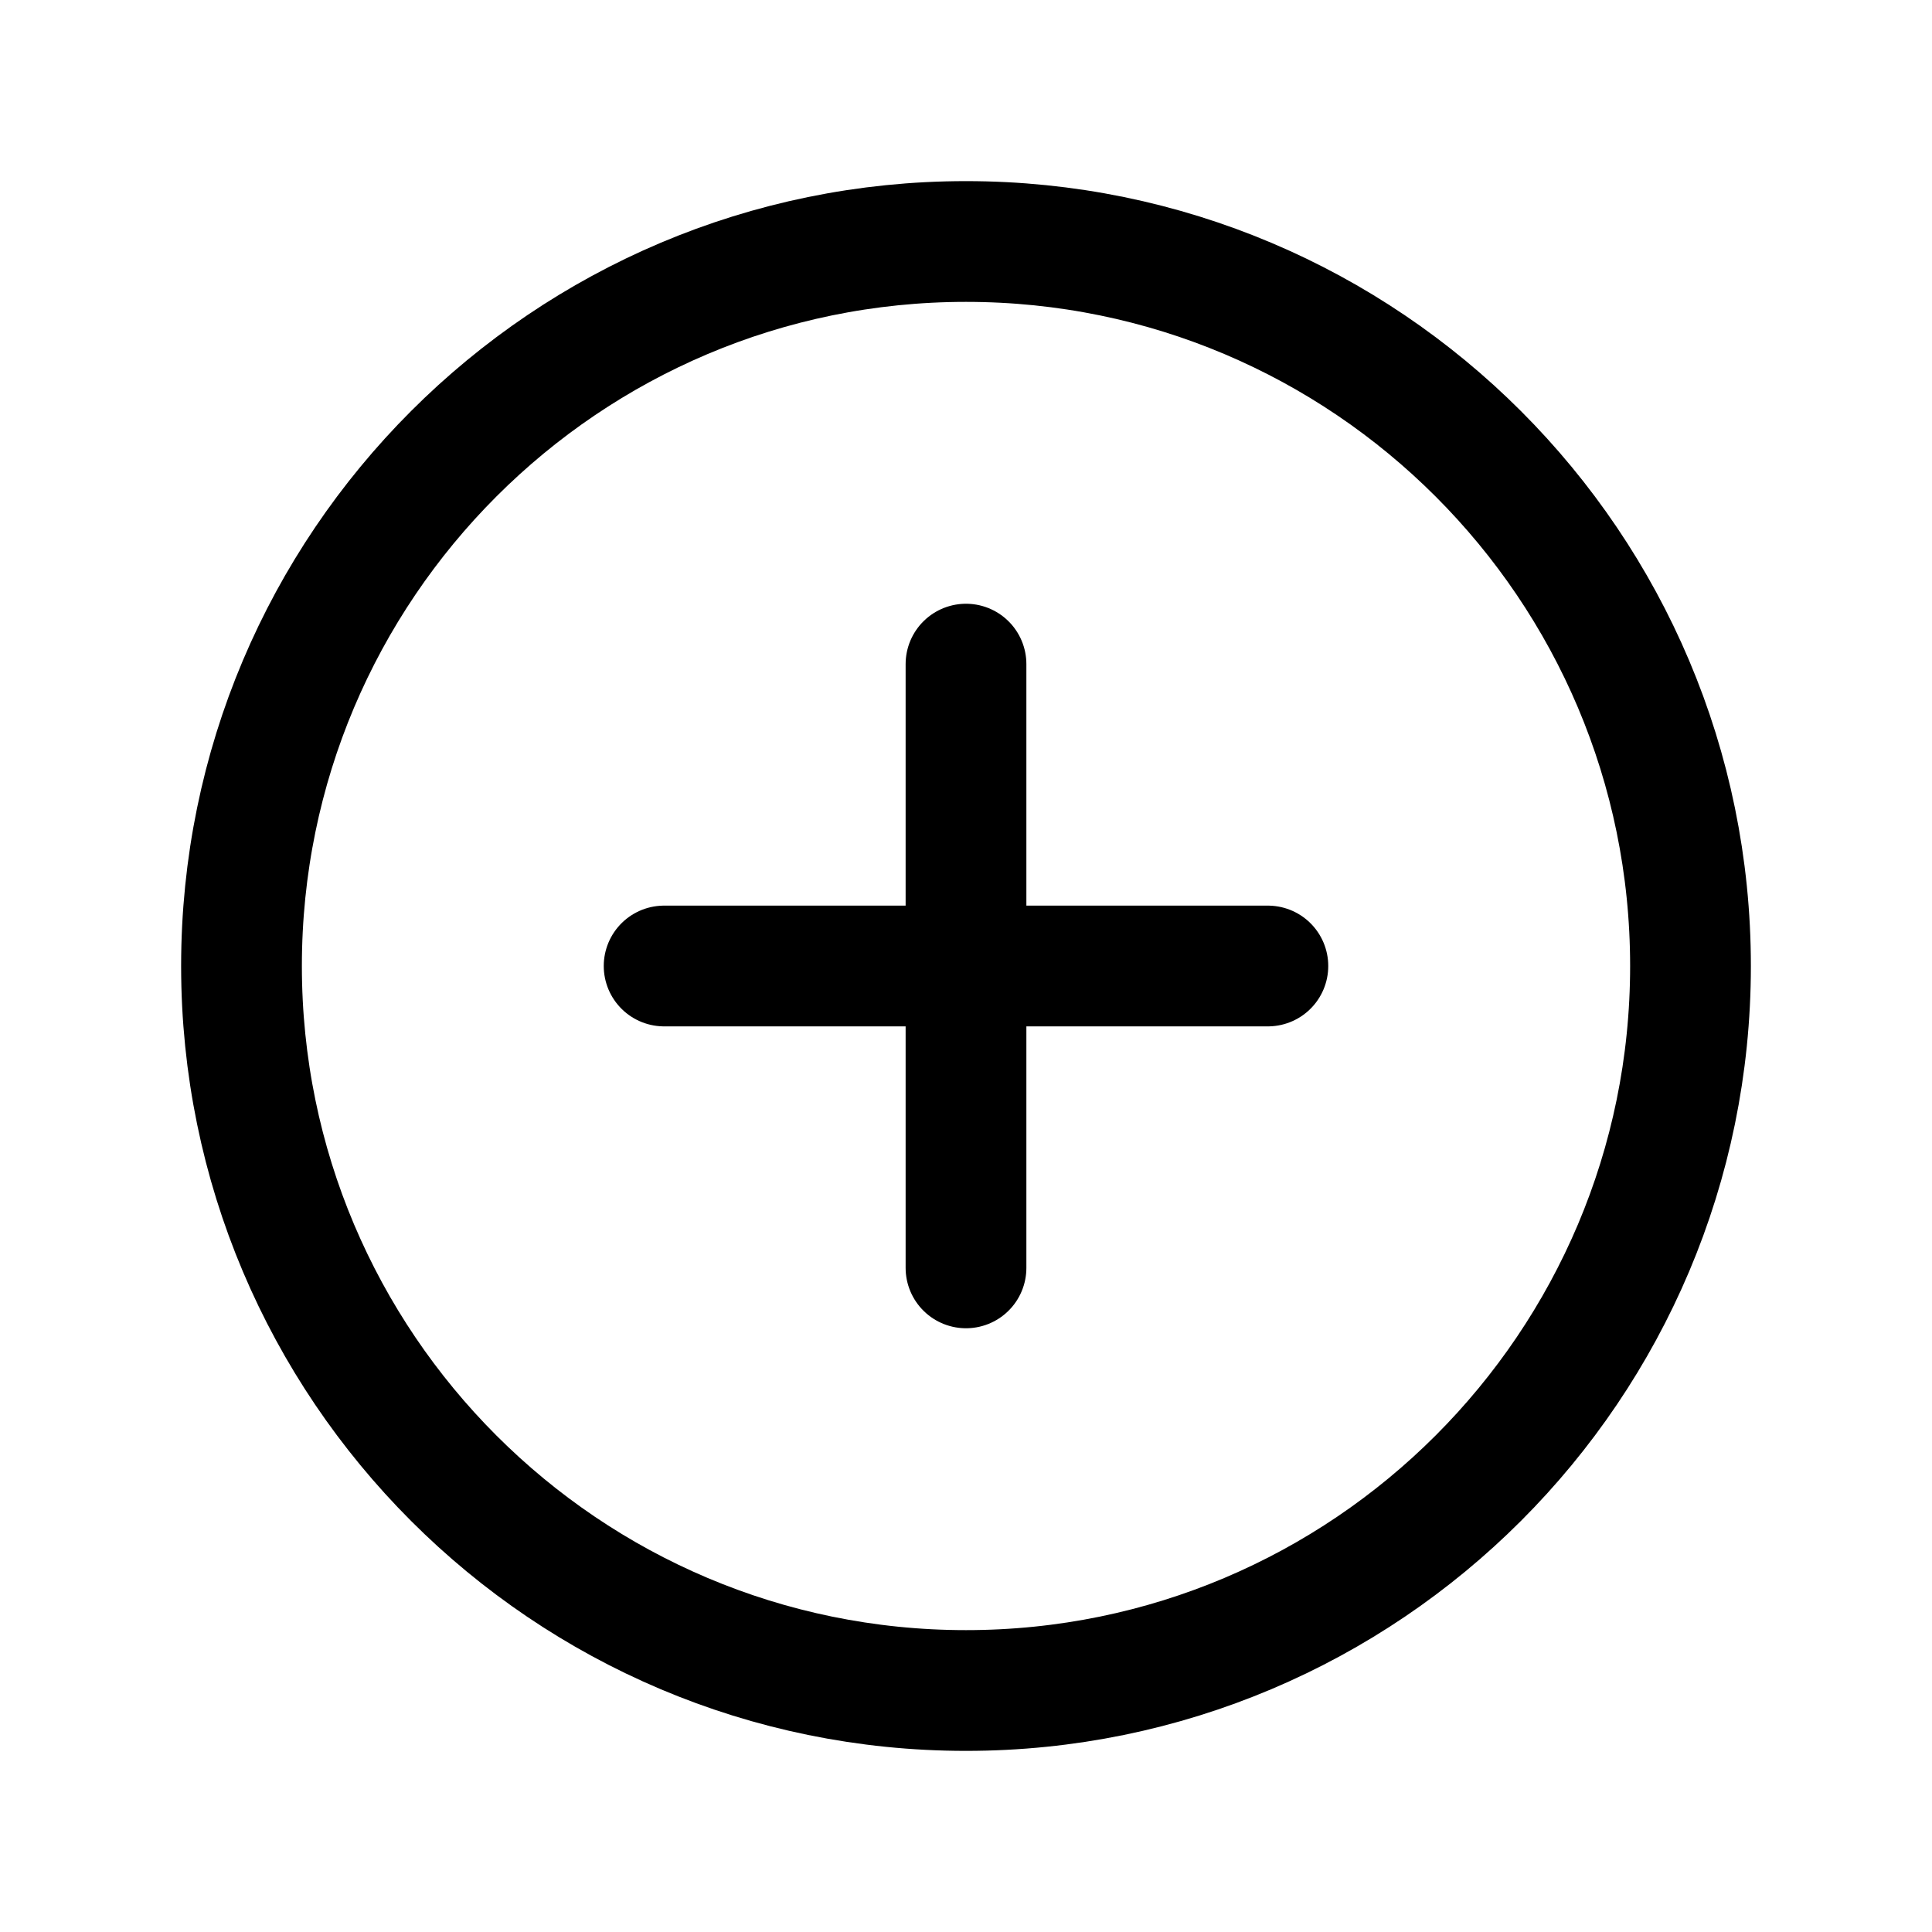
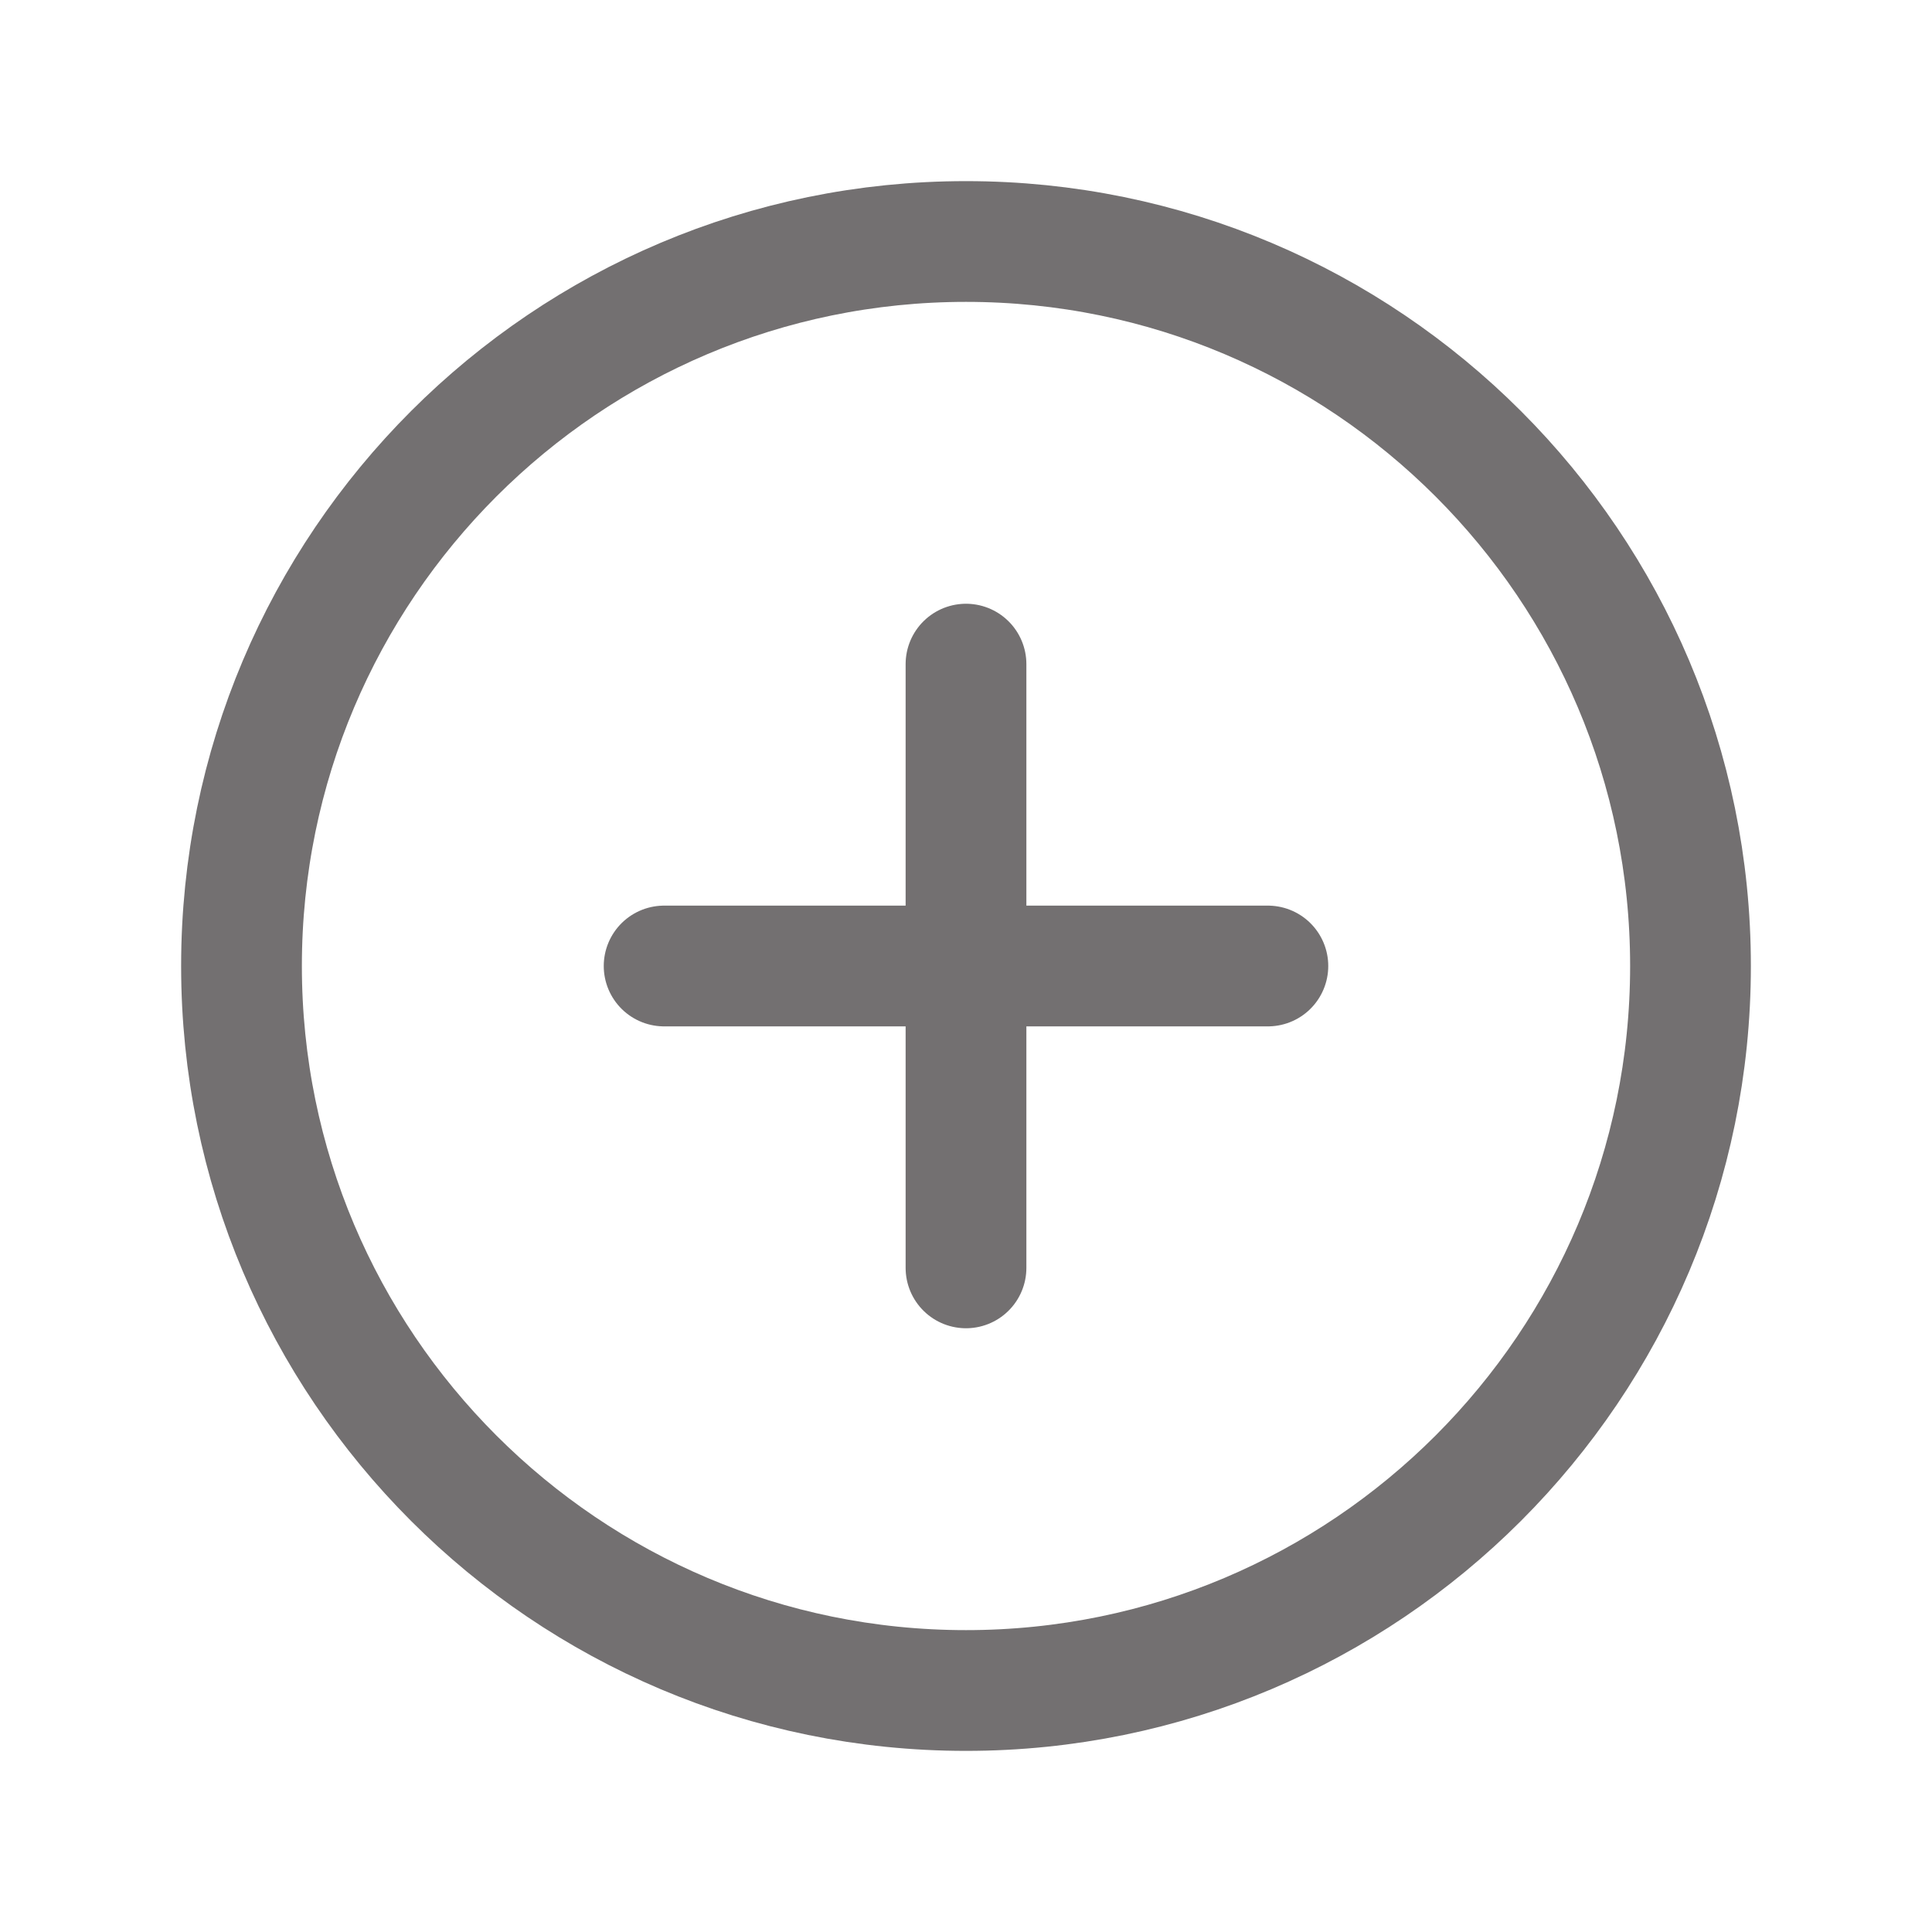
- <svg xmlns="http://www.w3.org/2000/svg" width="512" height="512" viewBox="0 0 512 512">
-   <path d="M448,256c0-106-86-192-192-192S64,150,64,256s86,192,192,192S448,362,448,256Z" style="fill:none;stroke:#000;stroke-miterlimit:10;stroke-width:32px" />
-   <line x1="256" y1="176" x2="256" y2="336" style="fill:none;stroke:#000;stroke-linecap:round;stroke-linejoin:round;stroke-width:32px" />
-   <line x1="336" y1="256" x2="176" y2="256" style="fill:none;stroke:#000;stroke-linecap:round;stroke-linejoin:round;stroke-width:32px" />
+ <svg xmlns="http://www.w3.org/2000/svg" style="color:#737071" width="512" height="512" viewBox="0 0 512 512">
+   <path d="M448,256c0-106-86-192-192-192S64,150,64,256s86,192,192,192S448,362,448,256Z" style="fill:none;stroke:currentColor;stroke-miterlimit:10;stroke-width:32px" />
+   <line x1="256" y1="176" x2="256" y2="336" style="fill:none;stroke:currentColor;stroke-linecap:round;stroke-linejoin:round;stroke-width:32px" />
+   <line x1="336" y1="256" x2="176" y2="256" style="fill:none;stroke:currentColor;stroke-linecap:round;stroke-linejoin:round;stroke-width:32px" />
</svg>
